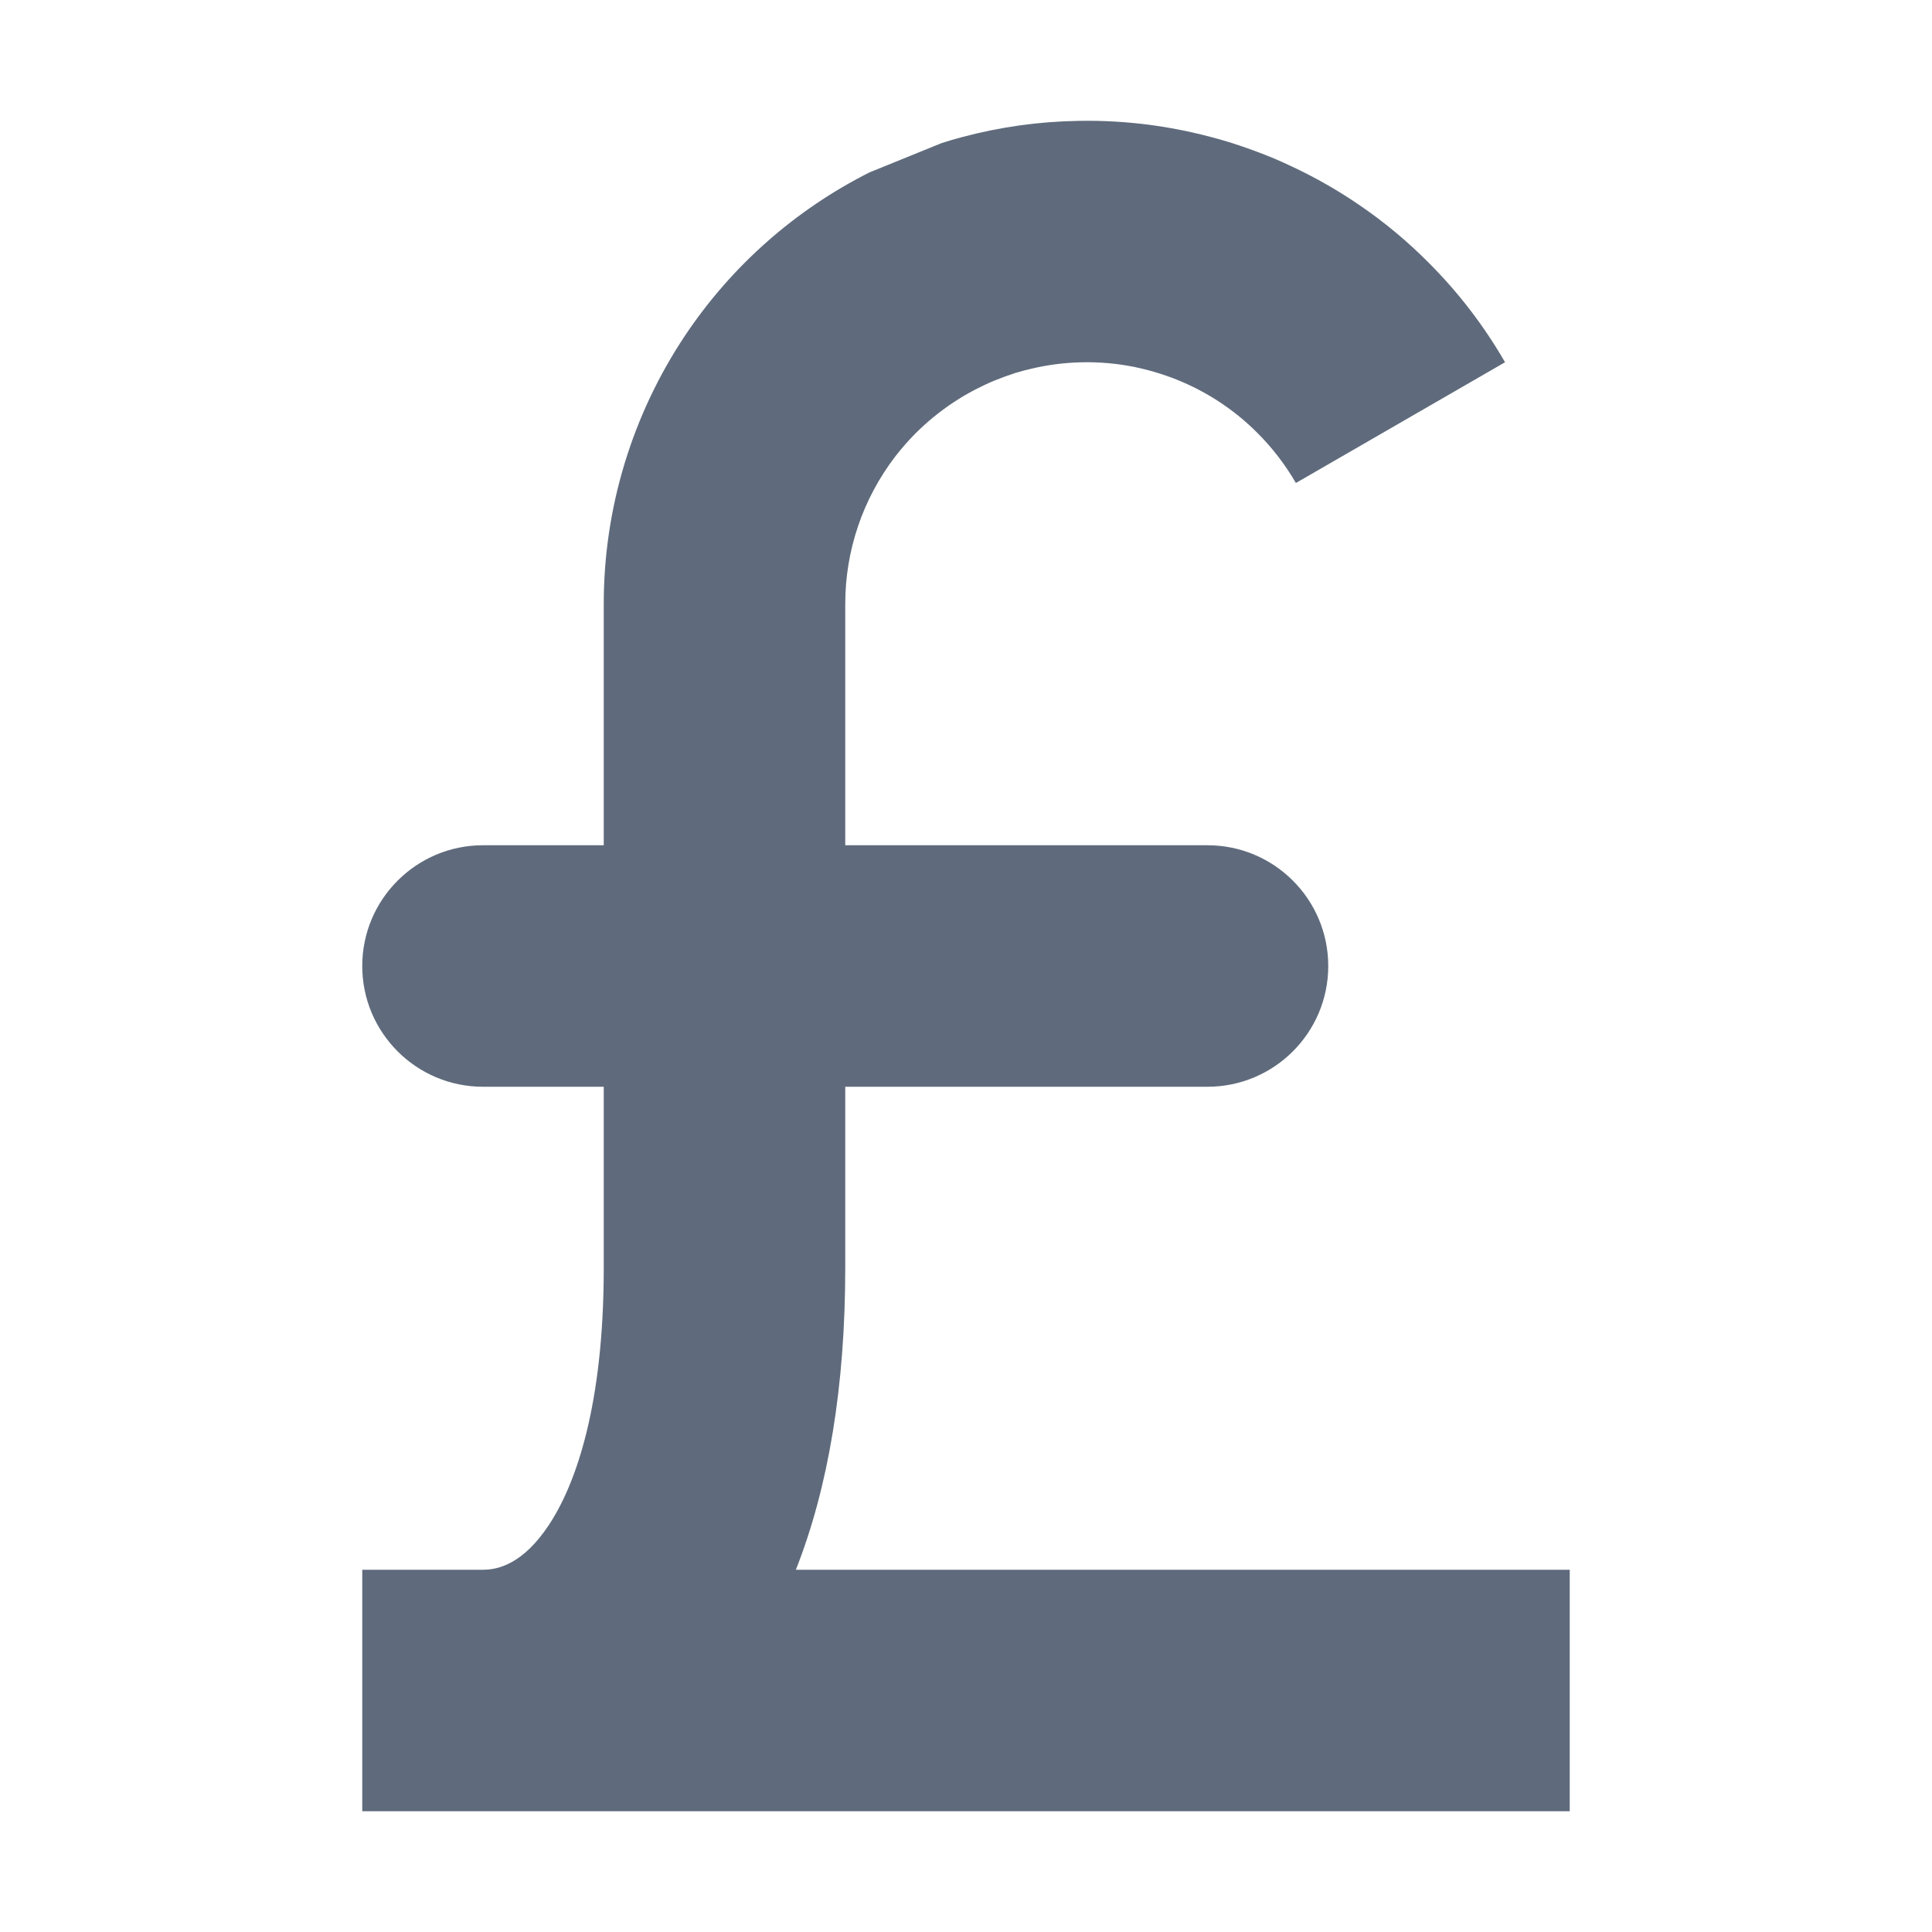
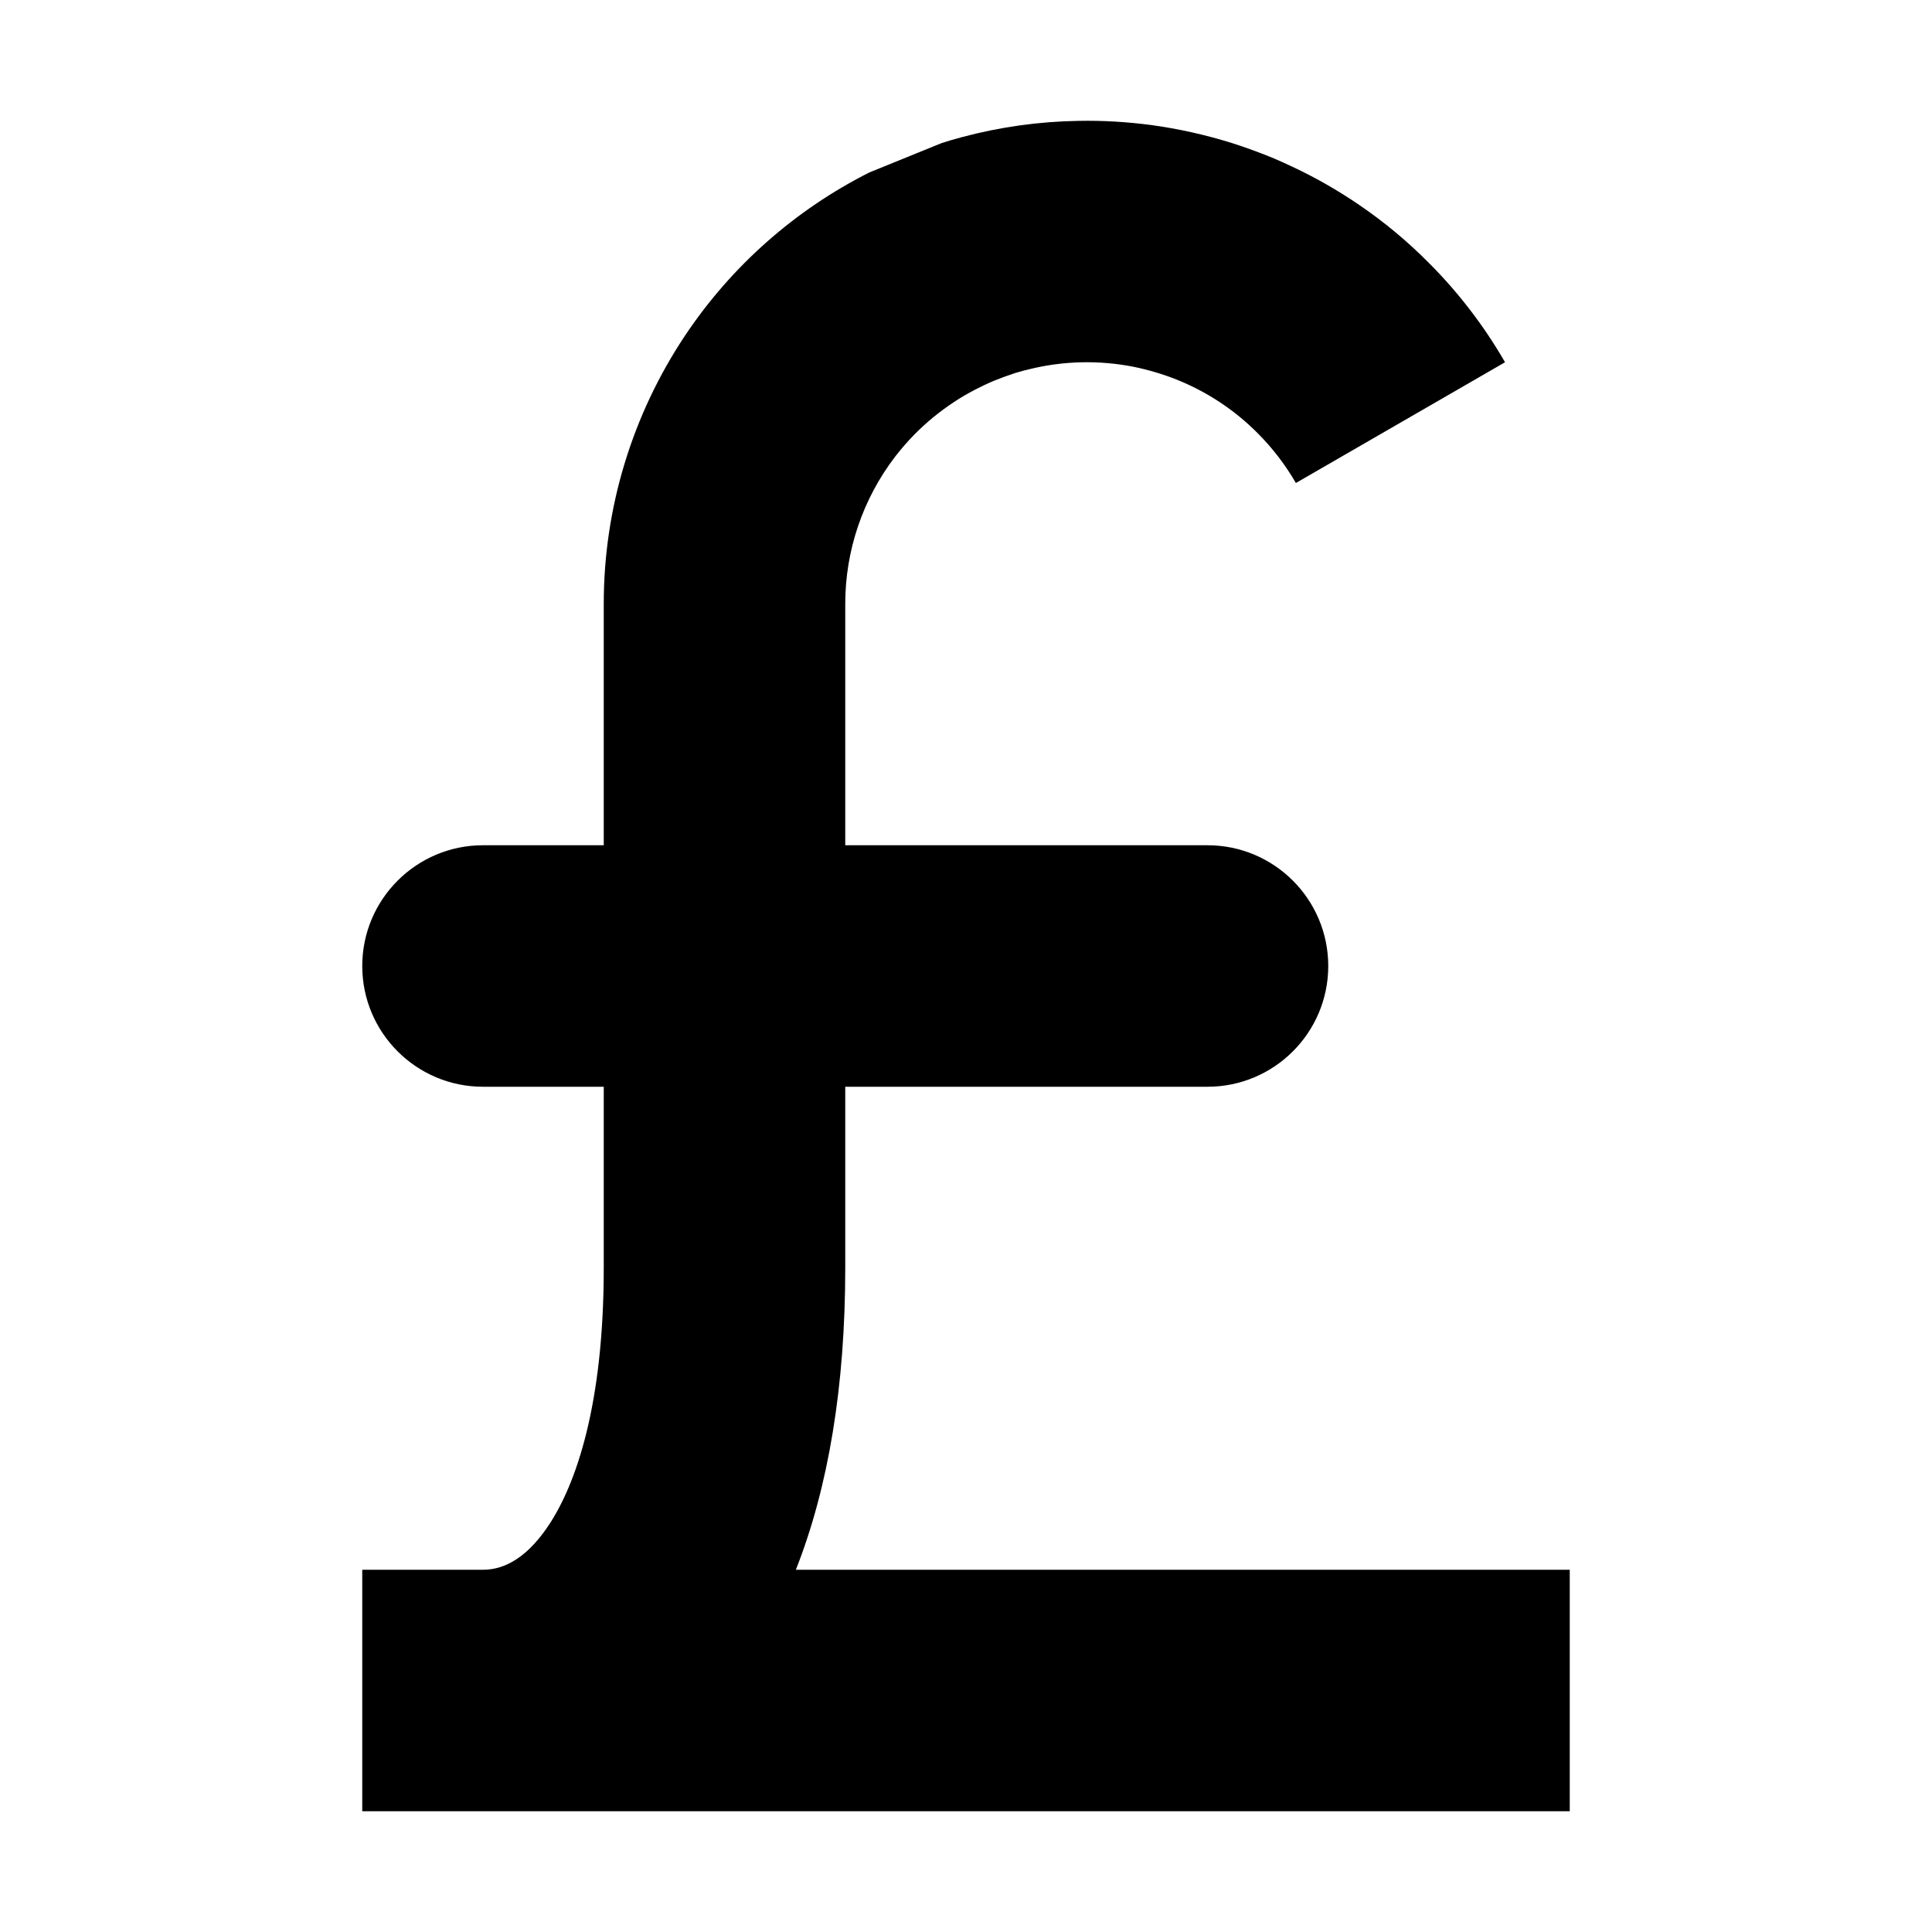
<svg xmlns="http://www.w3.org/2000/svg" viewBox="0 0 16 16">
-   <path d="M7.2 1.428C6.585 1.738 6.059 2.202 5.674 2.778C5.235 3.436 5 4.209 5 5L5 7H4C3.448 7 3 7.448 3 8C3 8.552 3.448 9 4 9H5V10.5C5 11.633 4.771 12.291 4.543 12.633C4.333 12.948 4.13 13 4 13H3V15H13V13H6.591C6.861 12.316 7 11.478 7 10.5V9H10C10.552 9 11 8.552 11 8C11 7.448 10.552 7 10 7H7V5C7 4.56 7.145 4.132 7.413 3.782C7.464 3.716 7.518 3.654 7.576 3.595C7.626 3.545 7.677 3.498 7.731 3.454C7.838 3.367 7.953 3.29 8.075 3.227C8.127 3.2 8.18 3.175 8.235 3.152C8.292 3.129 8.35 3.108 8.408 3.089C8.433 3.082 8.458 3.075 8.482 3.068C8.496 3.065 8.51 3.061 8.523 3.058C8.806 2.988 9.102 2.981 9.39 3.038C9.511 3.063 9.63 3.098 9.743 3.143C9.993 3.243 10.222 3.393 10.414 3.586C10.537 3.709 10.644 3.848 10.732 4L12.464 3C12.288 2.695 12.074 2.417 11.828 2.172C11.654 1.997 11.464 1.839 11.262 1.701C11.084 1.579 10.896 1.471 10.701 1.38C10.653 1.357 10.604 1.335 10.555 1.314C10.547 1.311 10.539 1.308 10.531 1.304C10.426 1.261 10.318 1.222 10.21 1.187C9.987 1.117 9.759 1.066 9.53 1.035C9.331 1.009 9.131 0.997 8.932 1.001C8.607 1.006 8.282 1.051 7.965 1.136C7.909 1.151 7.853 1.167 7.798 1.185" fill="#5F6B7C" />
+   <path d="M7.2 1.428C6.585 1.738 6.059 2.202 5.674 2.778C5.235 3.436 5 4.209 5 5L5 7H4C3.448 7 3 7.448 3 8C3 8.552 3.448 9 4 9H5V10.5C5 11.633 4.771 12.291 4.543 12.633C4.333 12.948 4.13 13 4 13H3V15H13V13H6.591C6.861 12.316 7 11.478 7 10.5V9H10C10.552 9 11 8.552 11 8C11 7.448 10.552 7 10 7H7V5C7 4.56 7.145 4.132 7.413 3.782C7.464 3.716 7.518 3.654 7.576 3.595C7.626 3.545 7.677 3.498 7.731 3.454C7.838 3.367 7.953 3.29 8.075 3.227C8.127 3.2 8.18 3.175 8.235 3.152C8.292 3.129 8.35 3.108 8.408 3.089C8.433 3.082 8.458 3.075 8.482 3.068C8.496 3.065 8.51 3.061 8.523 3.058C8.806 2.988 9.102 2.981 9.39 3.038C9.511 3.063 9.63 3.098 9.743 3.143C9.993 3.243 10.222 3.393 10.414 3.586C10.537 3.709 10.644 3.848 10.732 4L12.464 3C12.288 2.695 12.074 2.417 11.828 2.172C11.654 1.997 11.464 1.839 11.262 1.701C11.084 1.579 10.896 1.471 10.701 1.38C10.653 1.357 10.604 1.335 10.555 1.314C10.547 1.311 10.539 1.308 10.531 1.304C10.426 1.261 10.318 1.222 10.21 1.187C9.987 1.117 9.759 1.066 9.53 1.035C9.331 1.009 9.131 0.997 8.932 1.001C8.607 1.006 8.282 1.051 7.965 1.136C7.909 1.151 7.853 1.167 7.798 1.185" />
</svg>
